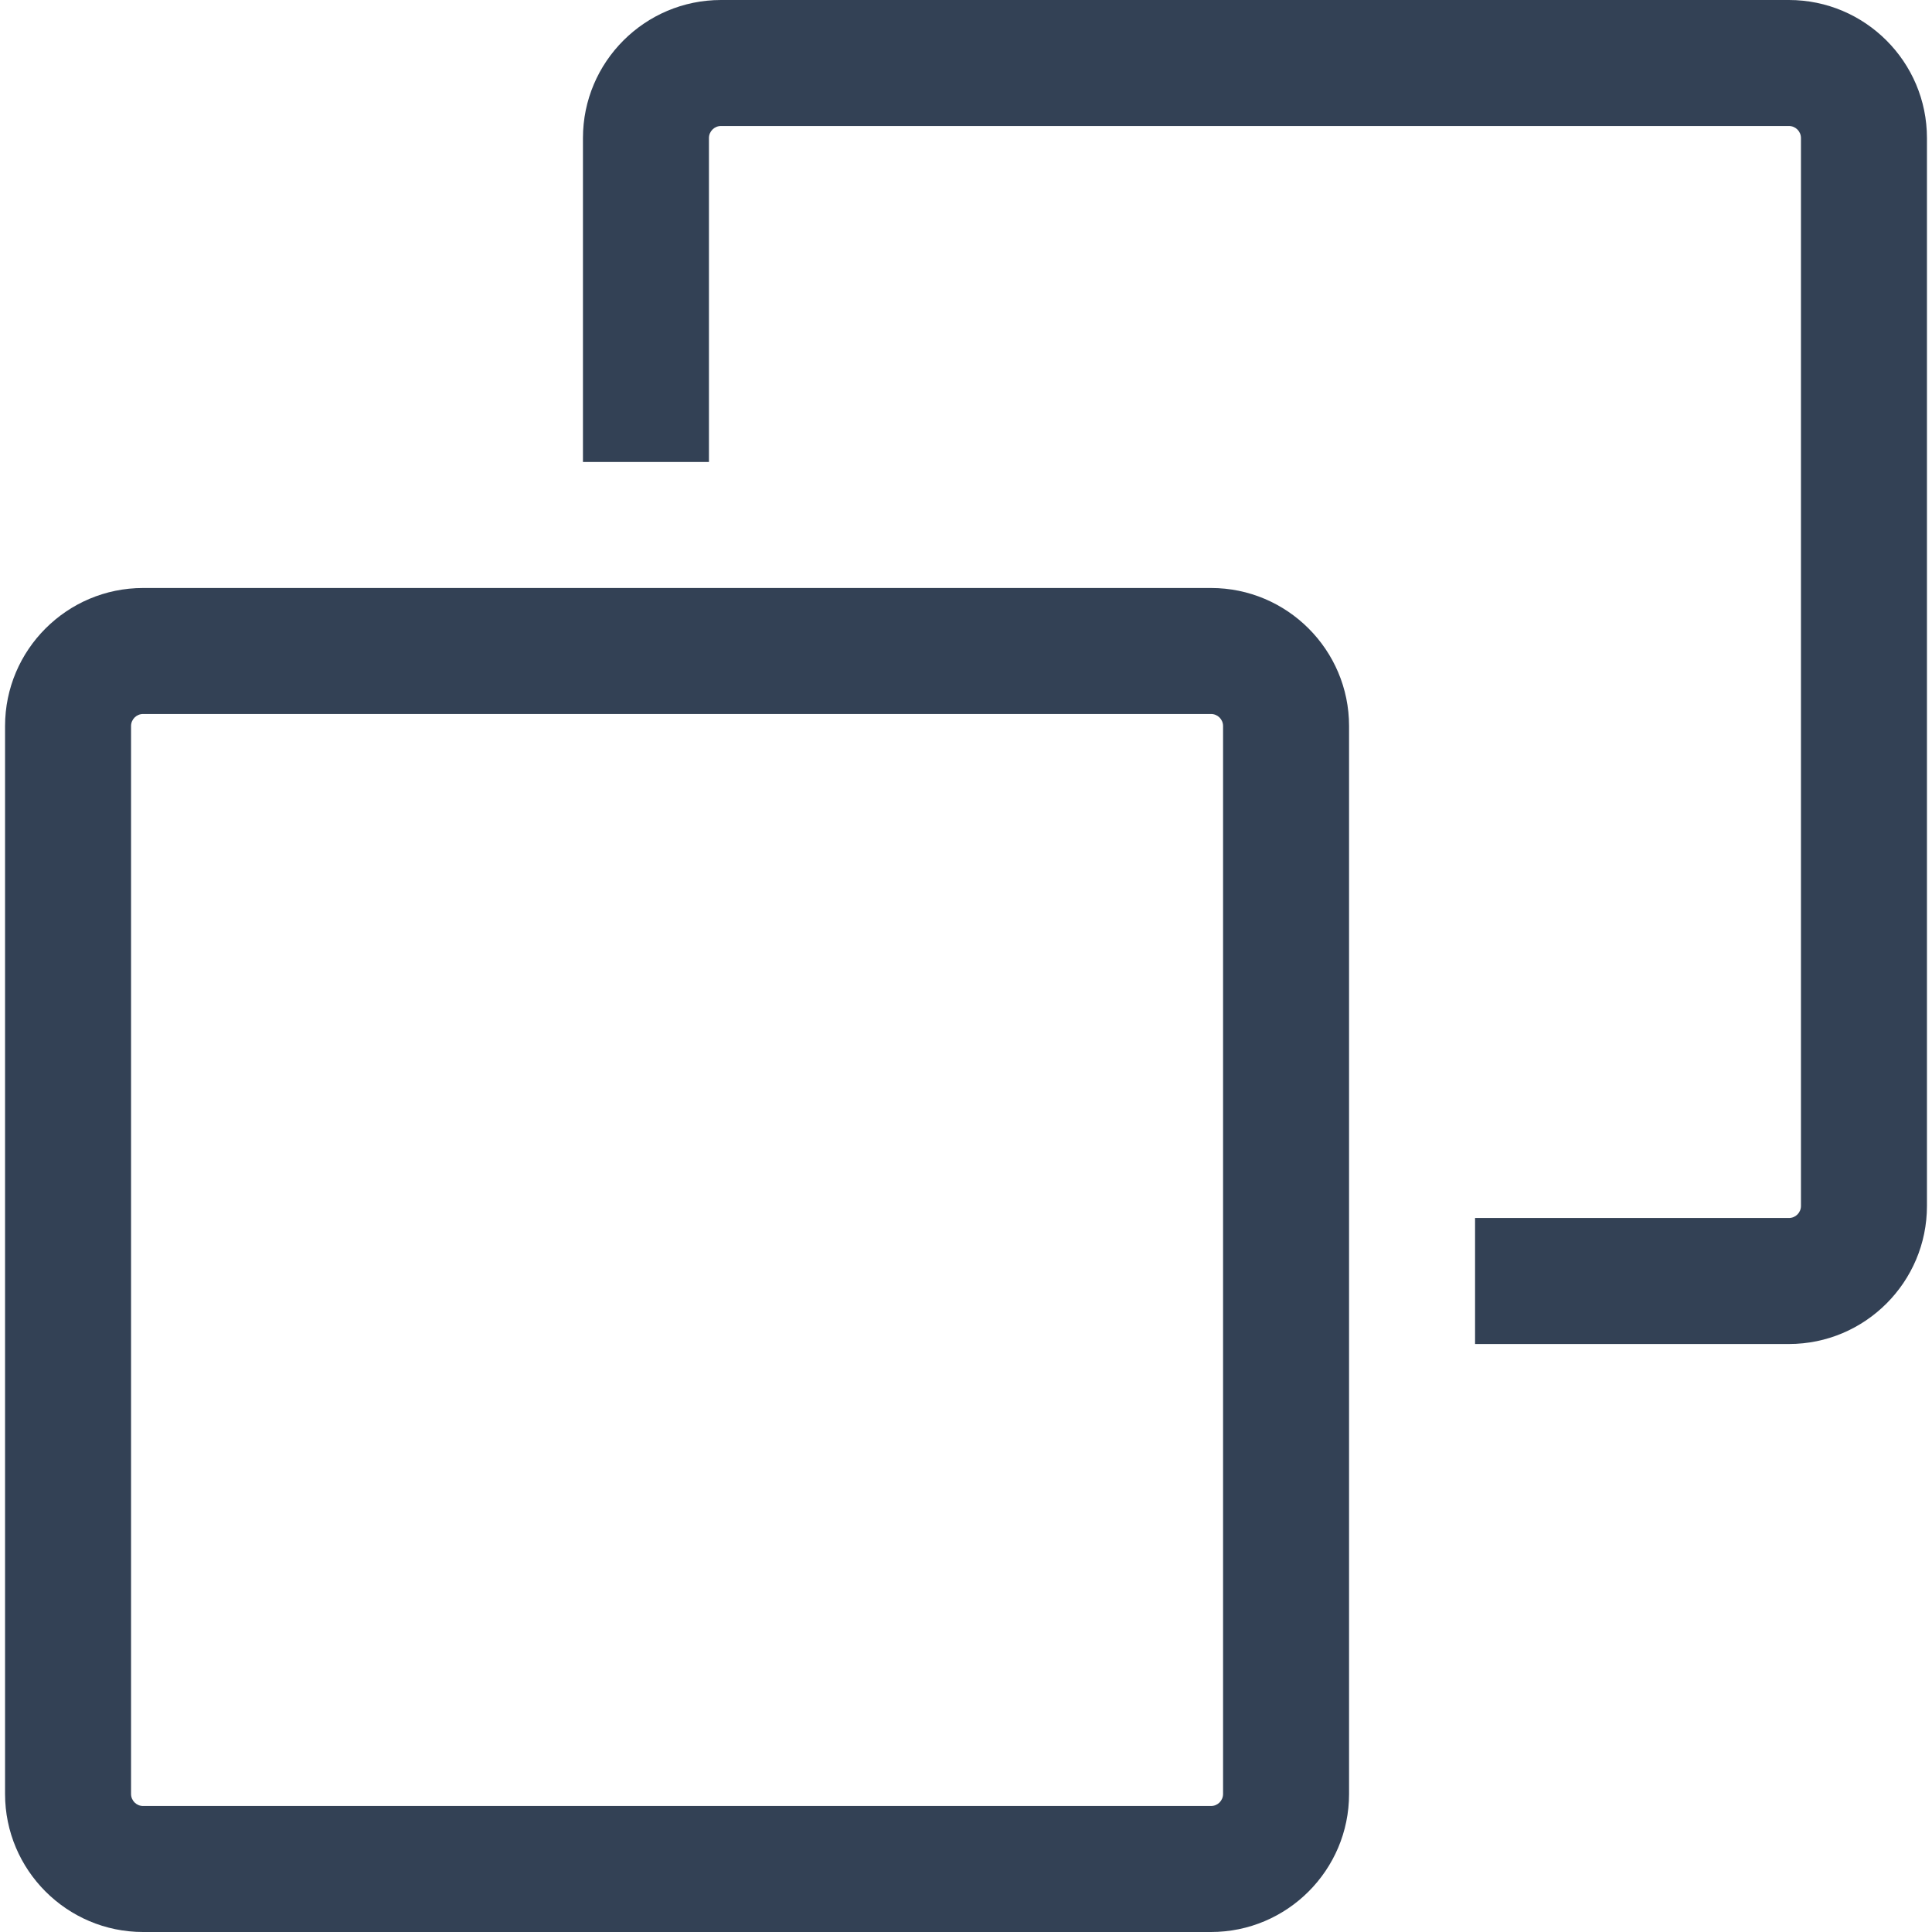
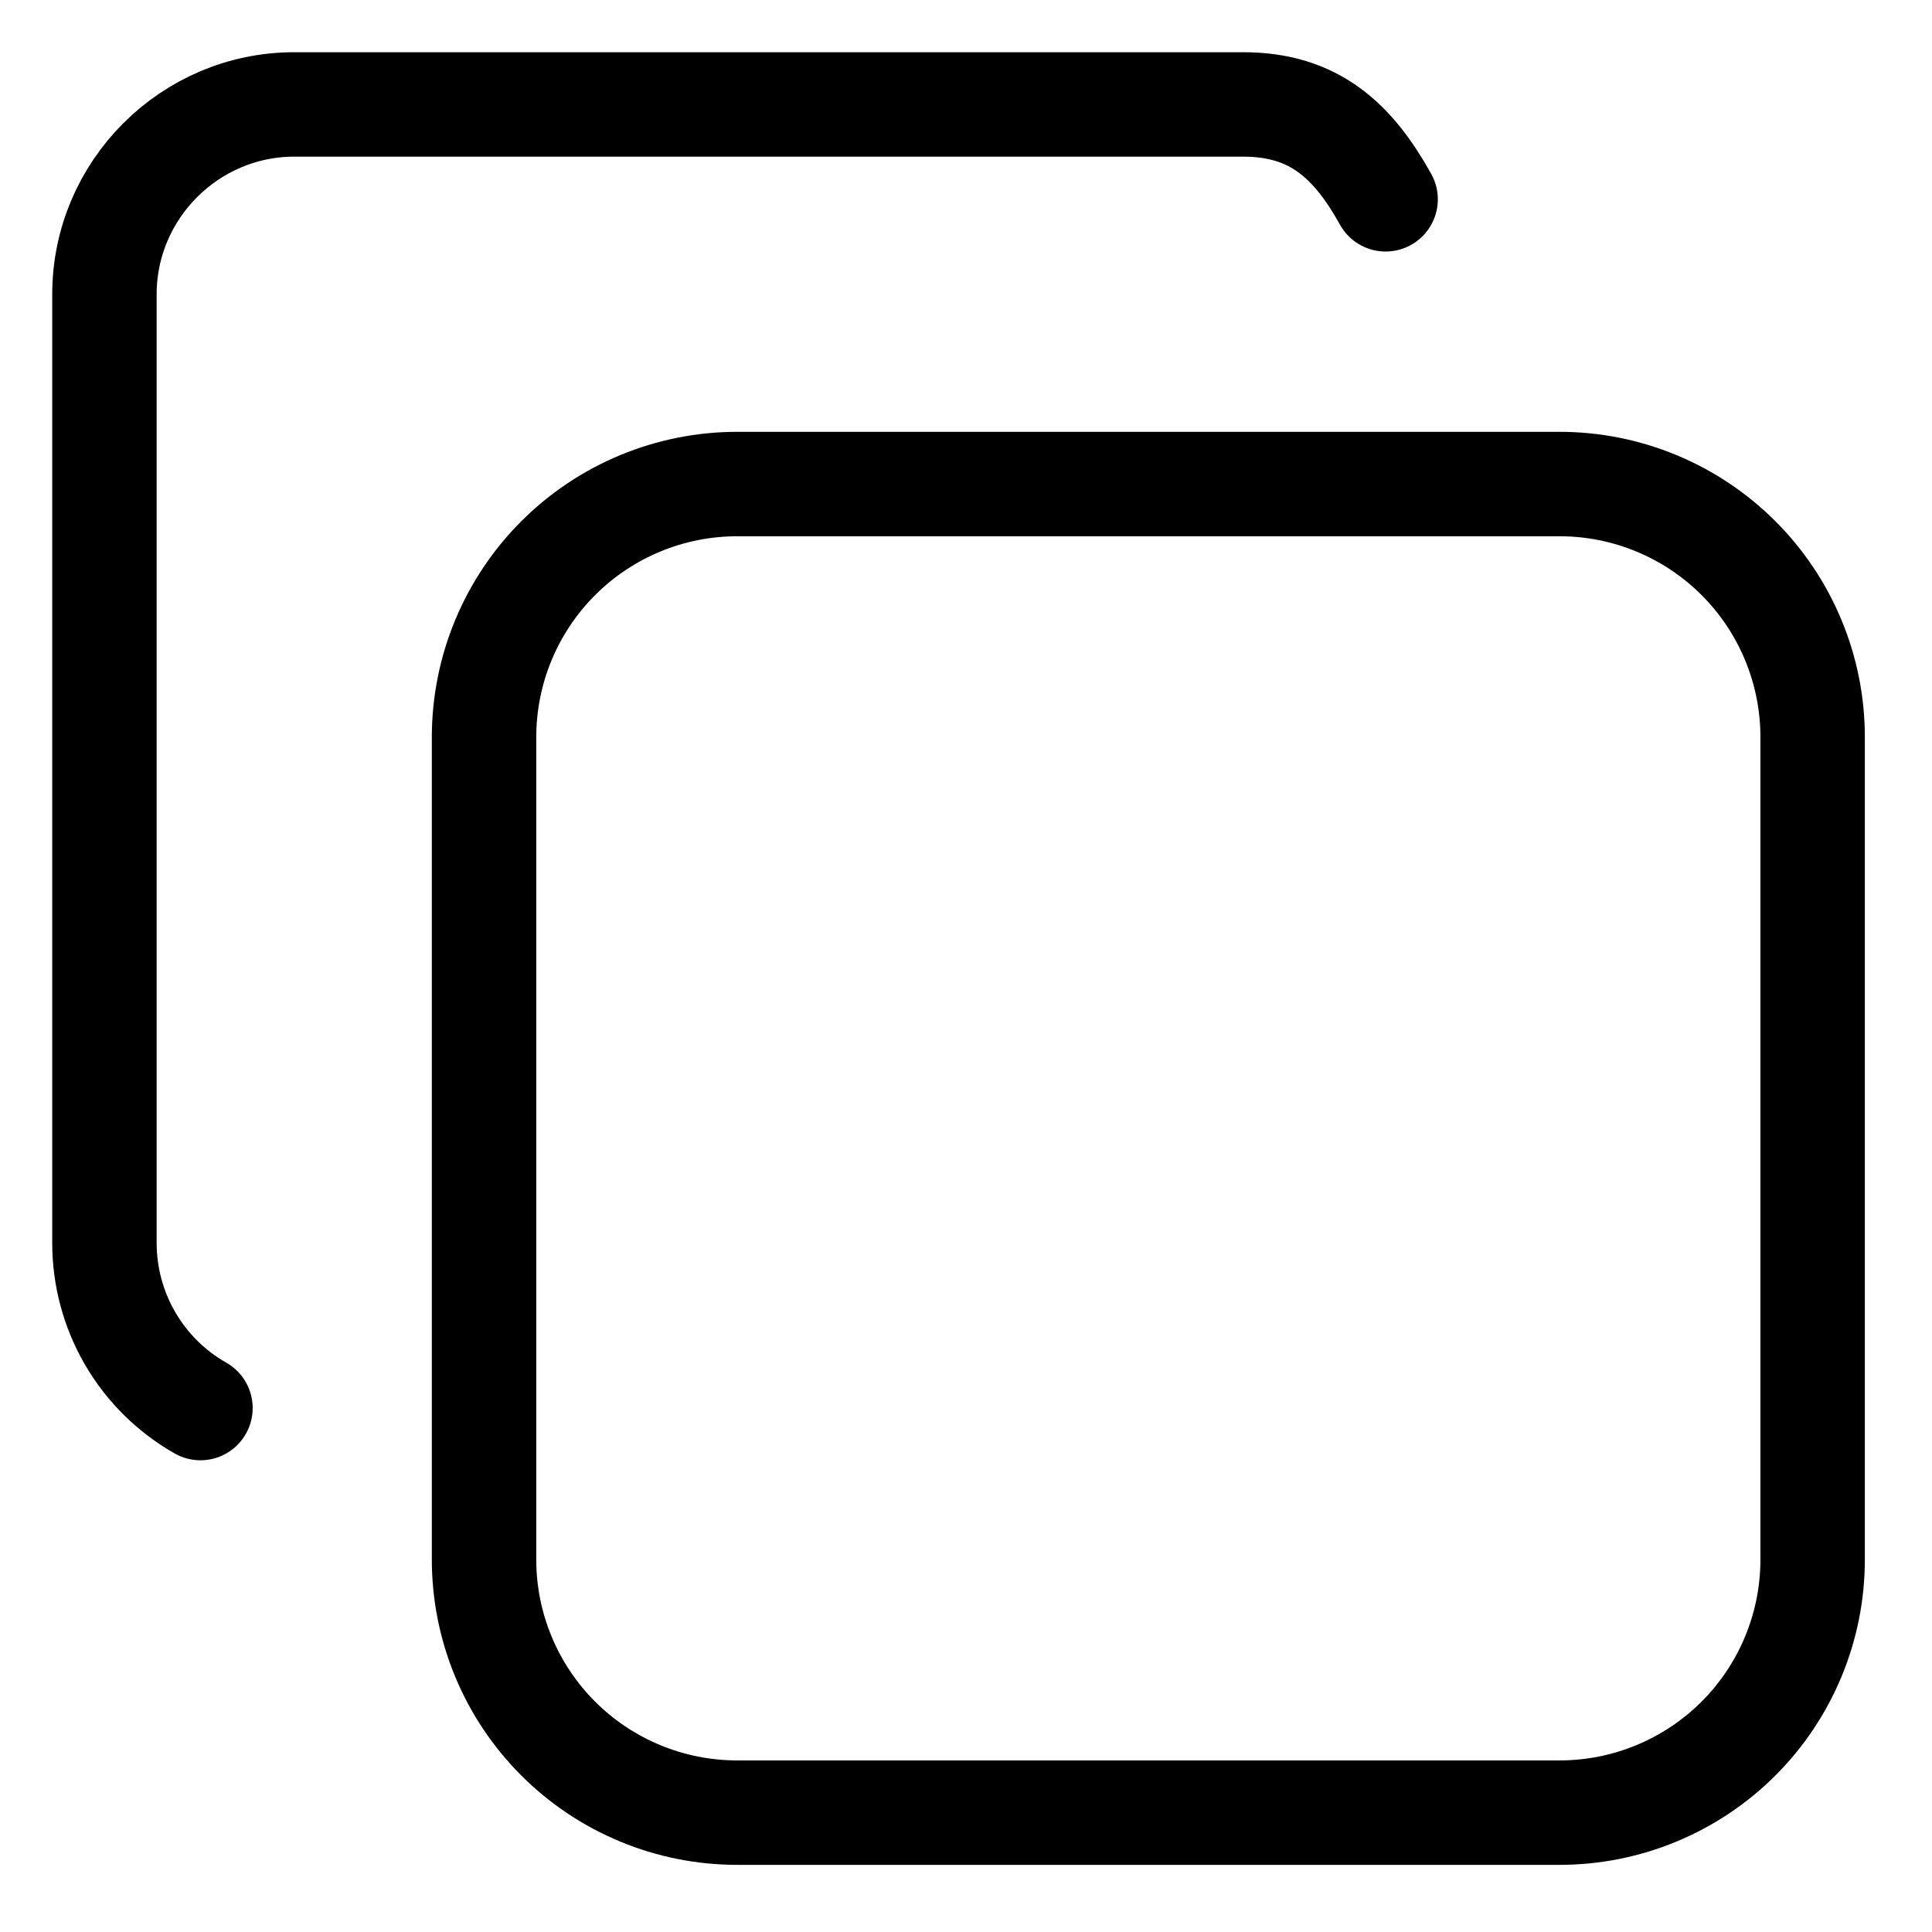
- <svg xmlns="http://www.w3.org/2000/svg" fill="#334155" height="800px" width="800px" version="1.1" id="Layer_1" viewBox="0 0 460 460" xml:space="preserve">
-   <g>
-     <g>
-       <g>
-         <path d="M425.934,0H171.662c-18.122,0-32.864,14.743-32.864,32.864v77.134h30V32.864c0-1.579,1.285-2.864,2.864-2.864h254.272     c1.579,0,2.864,1.285,2.864,2.864v254.272c0,1.58-1.285,2.865-2.864,2.865h-74.729v30h74.729     c18.121,0,32.864-14.743,32.864-32.865V32.864C458.797,14.743,444.055,0,425.934,0z" />
-         <path d="M288.339,139.998H34.068c-18.122,0-32.865,14.743-32.865,32.865v254.272C1.204,445.257,15.946,460,34.068,460h254.272     c18.122,0,32.865-14.743,32.865-32.864V172.863C321.206,154.741,306.461,139.998,288.339,139.998z M288.341,430H34.068     c-1.58,0-2.865-1.285-2.865-2.864V172.863c0-1.58,1.285-2.865,2.865-2.865h254.272c1.58,0,2.865,1.285,2.865,2.865v254.273h0.001     C291.206,428.715,289.92,430,288.341,430z" />
-       </g>
-     </g>
-   </g>
+ <svg xmlns="http://www.w3.org/2000/svg" width="37" height="37" viewBox="0 0 37 37" fill="none">
+   <path d="M9.27 14.117C9.27 12.832 9.781 11.599 10.69 10.69C11.599 9.781 12.832 9.27 14.117 9.27H29.867C30.504 9.27 31.134 9.395 31.722 9.639C32.31 9.882 32.844 10.239 33.295 10.69C33.745 11.14 34.102 11.674 34.345 12.262C34.589 12.85 34.714 13.48 34.714 14.117V29.867C34.714 30.504 34.589 31.134 34.345 31.722C34.102 32.31 33.745 32.844 33.295 33.295C32.844 33.745 32.31 34.102 31.722 34.345C31.134 34.589 30.504 34.714 29.867 34.714H14.117C13.48 34.714 12.85 34.589 12.262 34.345C11.674 34.102 11.14 33.745 10.69 33.295C10.239 32.844 9.882 32.31 9.639 31.722C9.395 31.134 9.27 30.504 9.27 29.867V14.117Z" stroke="black" stroke-width="2" stroke-linecap="round" stroke-linejoin="round" />
+   <path d="M3.839 26.966C3.281 26.649 2.817 26.19 2.494 25.636C2.171 25.081 2.001 24.451 2 23.809V5.635C2 3.636 3.636 2 5.635 2H23.809C25.173 2 25.914 2.7 26.536 3.817" stroke="black" stroke-width="2" stroke-linecap="round" stroke-linejoin="round" />
</svg>
